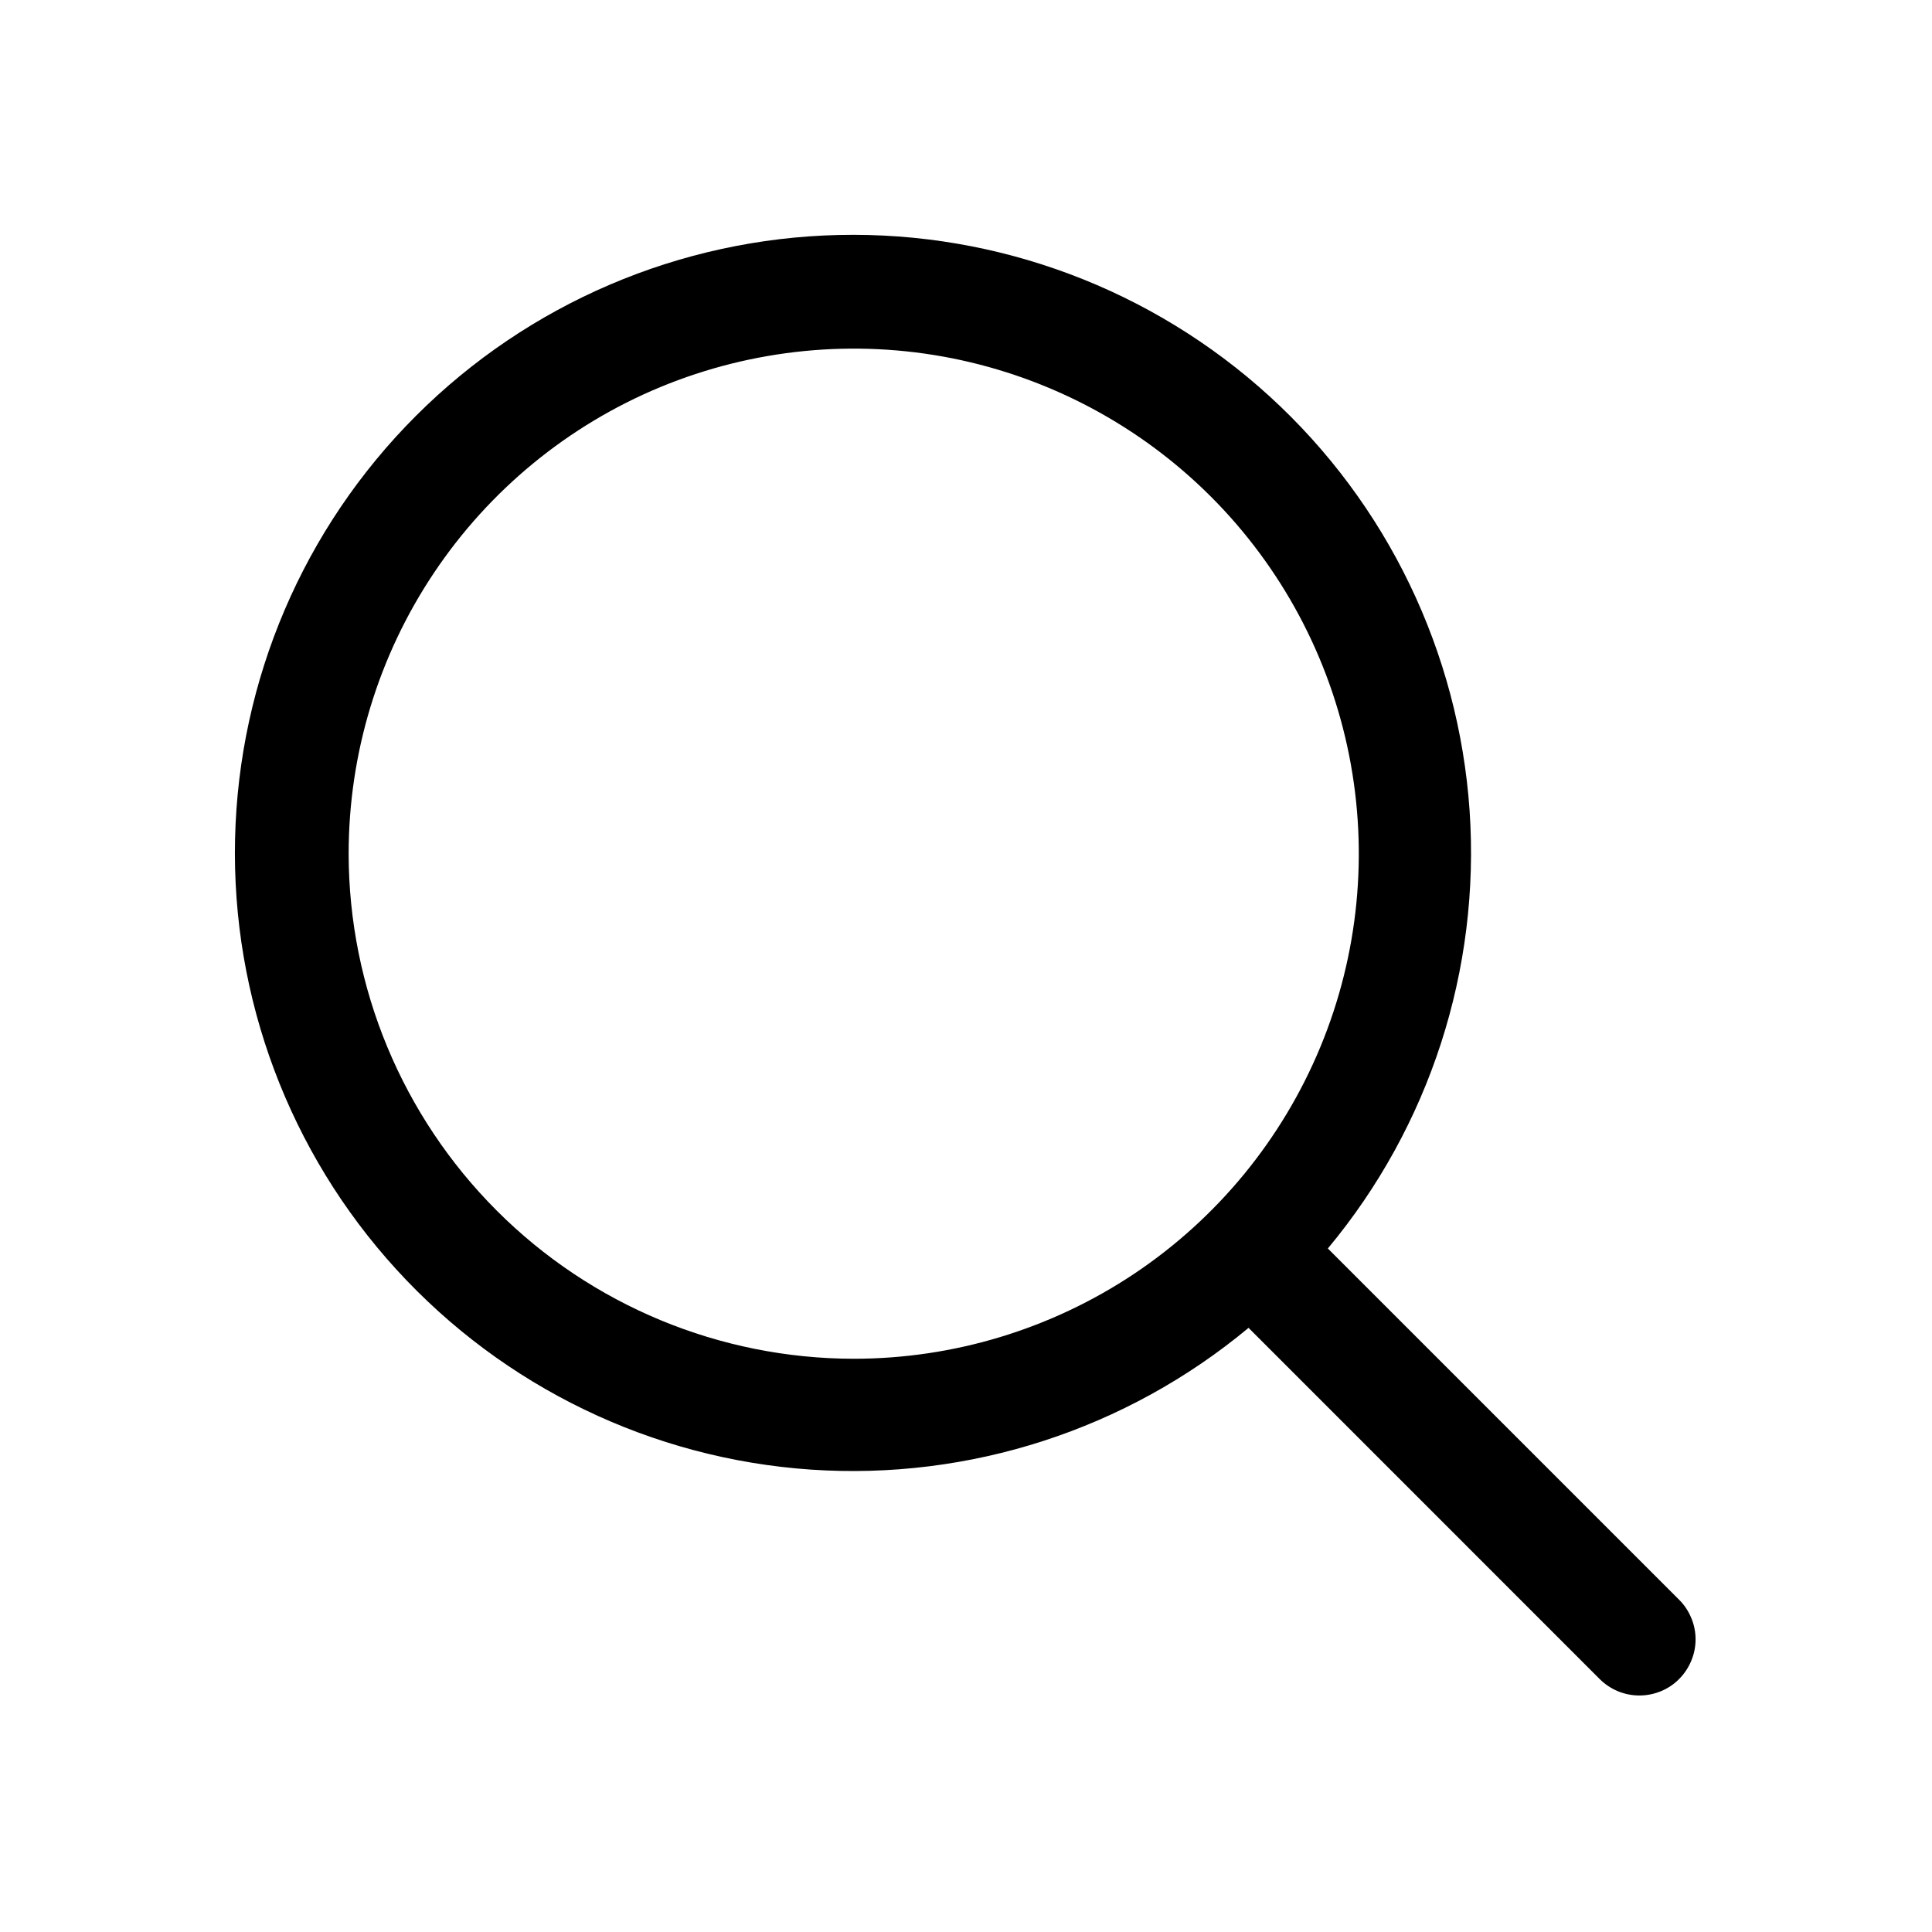
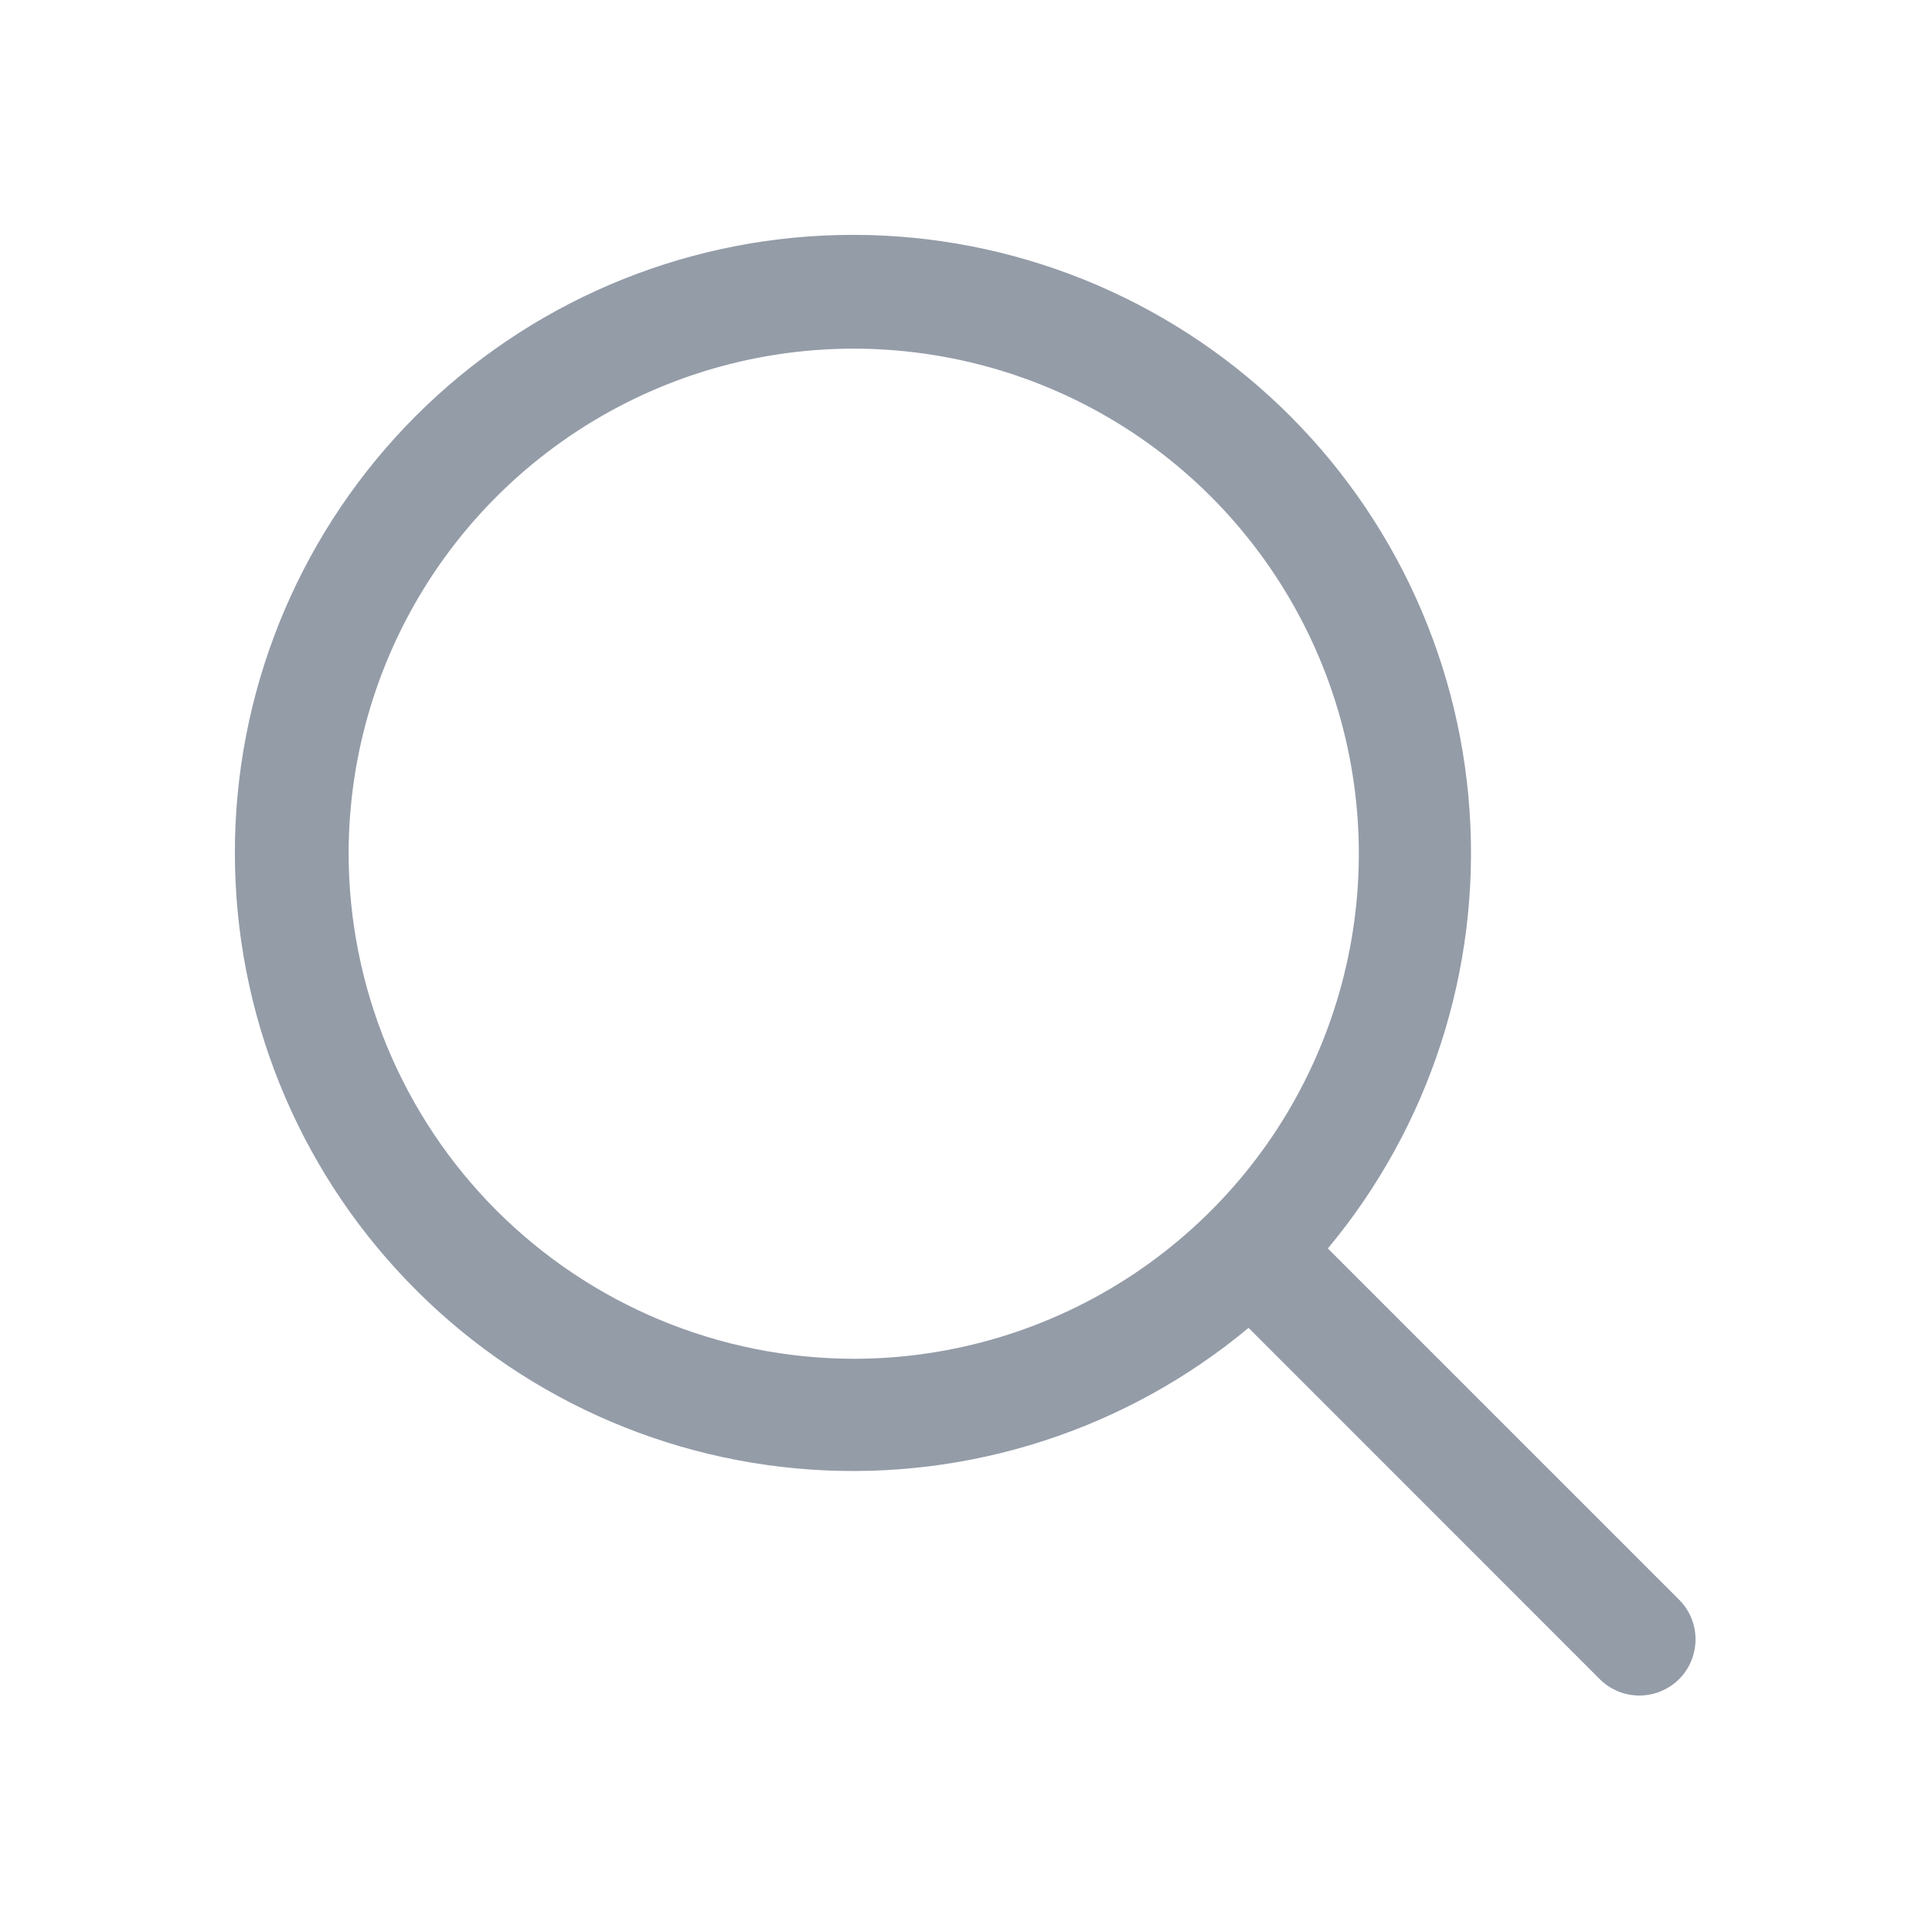
- <svg xmlns="http://www.w3.org/2000/svg" width="24" height="24" viewBox="0 0 24 24" fill="none">
-   <path d="M20.858 19.872L16.495 15.509C17.76 13.991 18.39 12.044 18.256 10.072C18.121 8.101 17.232 6.257 15.773 4.925C14.313 3.593 12.397 2.874 10.421 2.919C8.446 2.964 6.564 3.769 5.167 5.166C3.769 6.563 2.965 8.445 2.92 10.421C2.875 12.396 3.593 14.313 4.926 15.772C6.258 17.231 8.101 18.121 10.073 18.256C12.044 18.39 13.991 17.759 15.51 16.495L19.872 20.858C19.937 20.923 20.014 20.974 20.098 21.009C20.183 21.044 20.273 21.062 20.365 21.062C20.457 21.062 20.547 21.044 20.632 21.009C20.717 20.974 20.794 20.923 20.858 20.858C20.923 20.793 20.974 20.716 21.009 20.632C21.045 20.547 21.063 20.456 21.063 20.365C21.063 20.273 21.045 20.182 21.009 20.098C20.974 20.013 20.923 19.936 20.858 19.872ZM4.331 10.605C4.331 9.364 4.699 8.151 5.389 7.119C6.078 6.088 7.058 5.283 8.204 4.808C9.351 4.334 10.612 4.209 11.829 4.451C13.046 4.694 14.164 5.291 15.042 6.169C15.919 7.046 16.517 8.164 16.759 9.381C17.001 10.598 16.877 11.86 16.402 13.006C15.927 14.152 15.123 15.132 14.091 15.822C13.059 16.511 11.846 16.879 10.605 16.879C8.942 16.877 7.347 16.216 6.171 15.039C4.995 13.863 4.333 12.268 4.331 10.605Z" fill="black" />
+ <svg xmlns="http://www.w3.org/2000/svg" width="20" height="20" viewBox="0 0 20 20" fill="none">
+   <path d="M17.382 16.56L13.746 12.924C14.8 11.659 15.325 10.036 15.213 8.394C15.101 6.751 14.36 5.215 13.144 4.104C11.928 2.994 10.331 2.395 8.684 2.433C7.038 2.47 5.47 3.141 4.305 4.305C3.141 5.47 2.47 7.038 2.433 8.684C2.396 10.33 2.994 11.928 4.105 13.143C5.215 14.36 6.751 15.101 8.394 15.213C10.037 15.325 11.659 14.8 12.925 13.746L16.56 17.382C16.614 17.436 16.678 17.478 16.748 17.508C16.819 17.537 16.895 17.552 16.971 17.552C17.047 17.552 17.123 17.537 17.193 17.508C17.264 17.478 17.328 17.436 17.382 17.382C17.436 17.328 17.479 17.264 17.508 17.193C17.537 17.122 17.552 17.047 17.552 16.971C17.552 16.894 17.537 16.819 17.508 16.748C17.479 16.678 17.436 16.614 17.382 16.56ZM3.609 8.838C3.609 7.803 3.916 6.793 4.49 5.933C5.065 5.073 5.882 4.403 6.837 4.007C7.792 3.611 8.844 3.508 9.858 3.71C10.872 3.911 11.804 4.409 12.535 5.14C13.266 5.872 13.764 6.803 13.966 7.817C14.168 8.832 14.064 9.883 13.668 10.838C13.273 11.794 12.602 12.61 11.742 13.185C10.883 13.759 9.872 14.066 8.838 14.066C7.452 14.064 6.123 13.513 5.142 12.533C4.162 11.553 3.611 10.224 3.609 8.838Z" fill="#949CA8" />
</svg>
